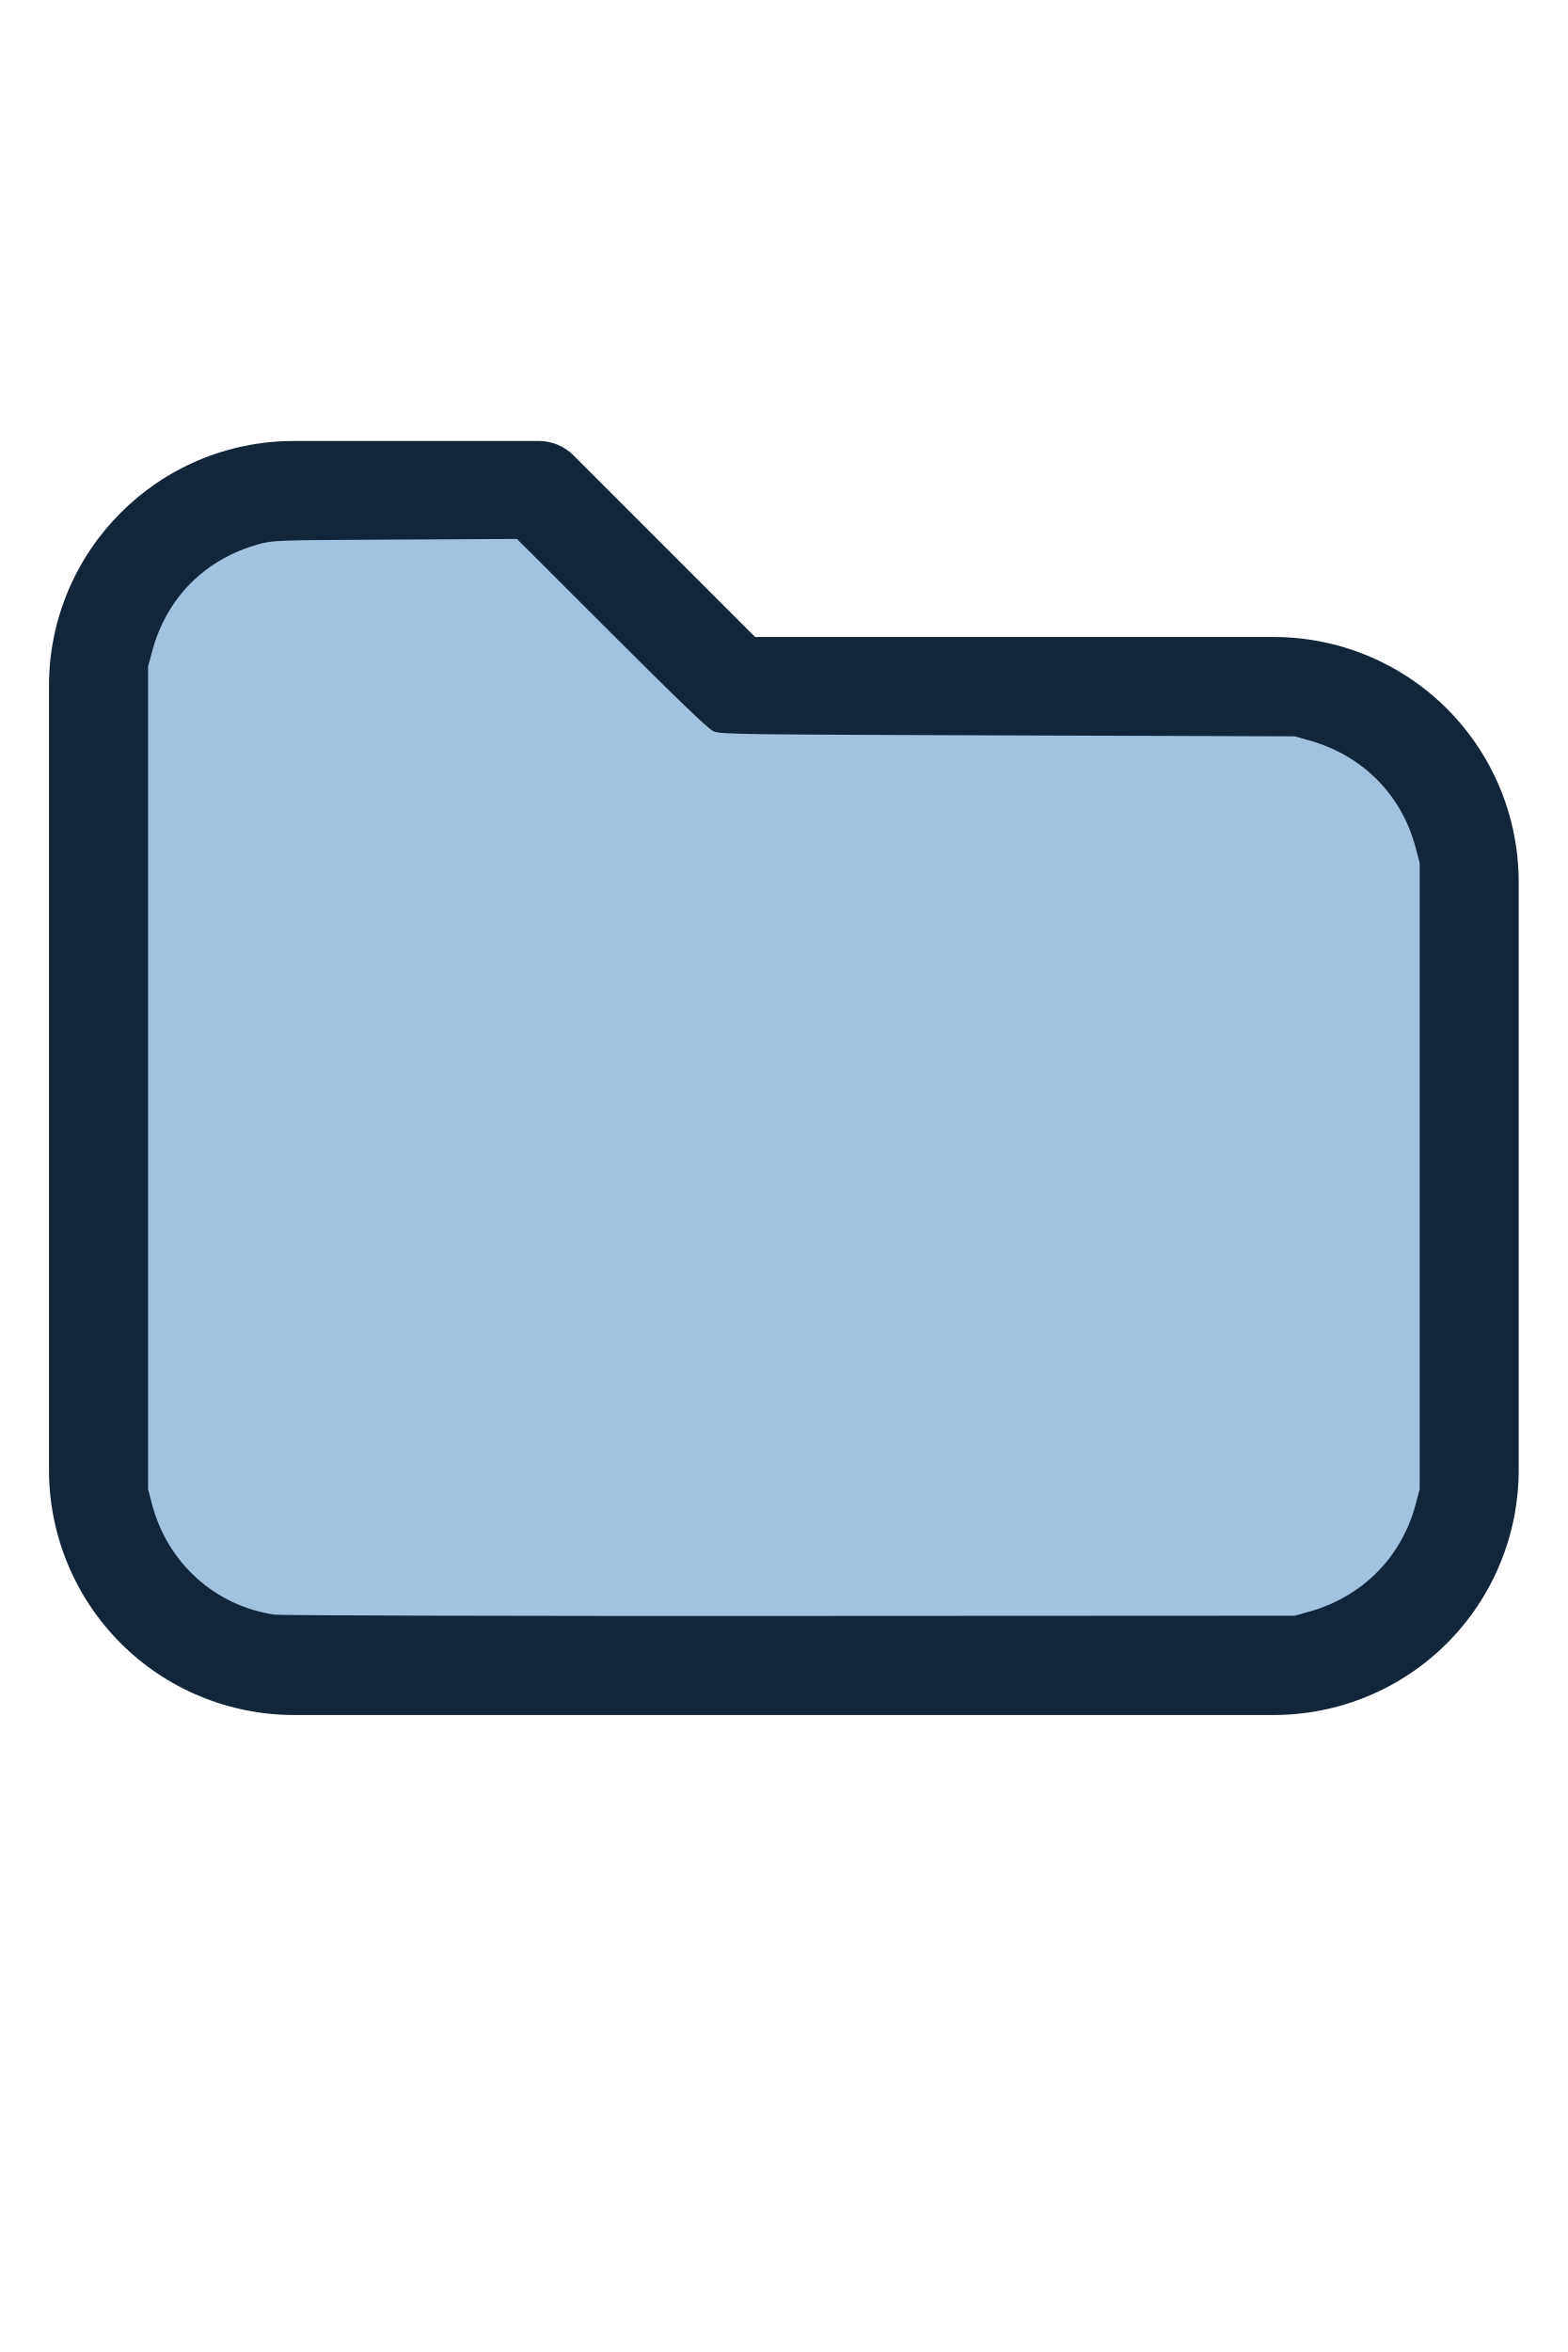
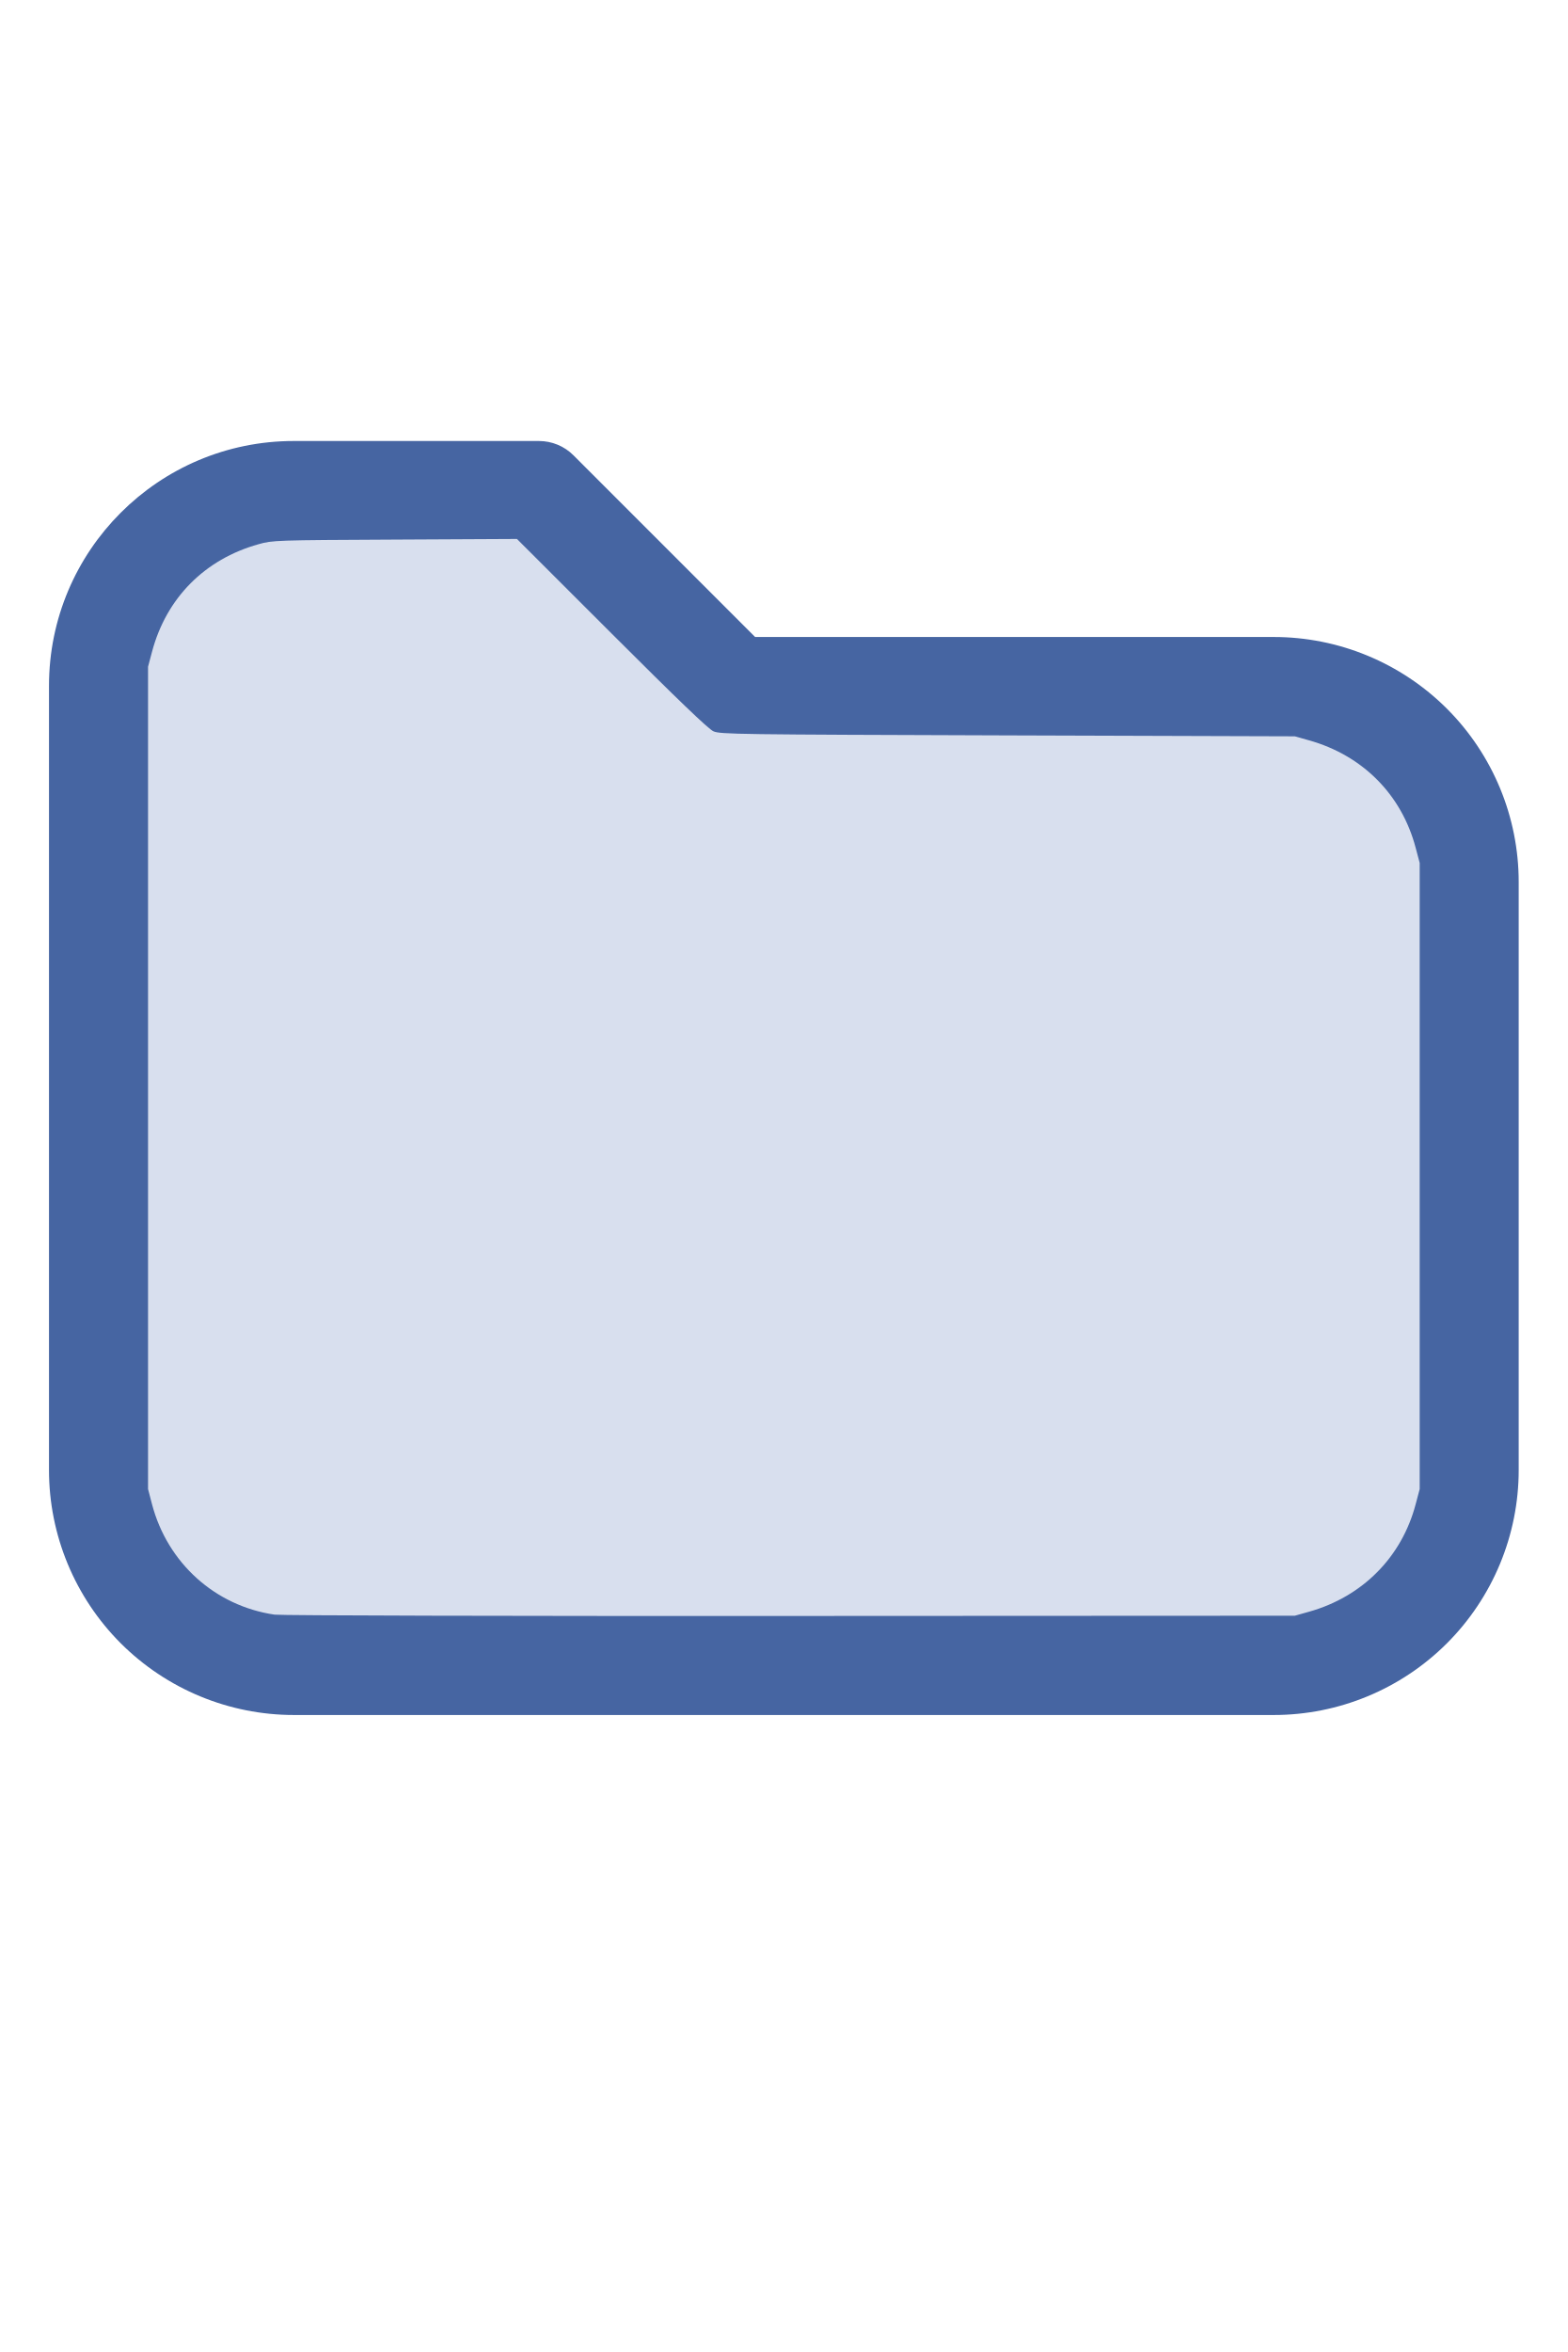
<svg xmlns="http://www.w3.org/2000/svg" version="1.1" width="16" height="24" viewBox="0 0 32 32" xml:space="preserve">
-   <g style="fill:#132639;">
+   <g style="fill:#4665A2;">
    <path d="M1,5.998l-0,16.002c-0,1.326 0.527,2.598 1.464,3.536c0.938,0.937 2.21,1.464 3.536,1.464c5.322,0 14.678,-0 20,0c1.326,0 2.598,-0.527 3.536,-1.464c0.937,-0.938 1.464,-2.21 1.464,-3.536c0,-3.486 0,-8.514 0,-12c0,-1.326 -0.527,-2.598 -1.464,-3.536c-0.938,-0.937 -2.21,-1.464 -3.536,-1.464c-0,0 -10.586,0 -10.586,0c0,-0 -3.707,-3.707 -3.707,-3.707c-0.187,-0.188 -0.442,-0.293 -0.707,-0.293l-5.002,0c-2.76,0 -4.998,2.238 -4.998,4.998Zm2,-0l-0,16.002c-0,0.796 0.316,1.559 0.879,2.121c0.562,0.563 1.325,0.879 2.121,0.879l20,0c0.796,0 1.559,-0.316 2.121,-0.879c0.563,-0.562 0.879,-1.325 0.879,-2.121c0,-3.486 0,-8.514 0,-12c0,-0.796 -0.316,-1.559 -0.879,-2.121c-0.562,-0.563 -1.325,-0.879 -2.121,-0.879c-7.738,0 -11,0 -11,0c-0.265,0 -0.52,-0.105 -0.707,-0.293c-0,0 -3.707,-3.707 -3.707,-3.707c-0,0 -4.588,0 -4.588,0c-1.656,0 -2.998,1.342 -2.998,2.998Z" />
  </g>
-   <g style="fill:#A2C2DF;stroke-width:0;">
+   <g style="fill:#D8DFEE;stroke-width:0;">
    <path d="M 5.606,24.952 C 4.392,24.775 3.42,23.9 3.103,22.699 L 3.022,22.389 V 13.998 5.606 L 3.104,5.298 C 3.396,4.203 4.18,3.412 5.279,3.106 5.565,3.026 5.615,3.024 8.061,3.012 l 2.491,-0.013 1.932,1.93 c 1.344,1.343 1.976,1.95 2.078,1.995 0.137,0.062 0.474,0.066 6.007,0.084 l 5.861,0.019 0.291,0.082 c 1.095,0.308 1.89,1.109 2.176,2.193 l 0.082,0.309 V 16 22.389 l -0.082,0.309 c -0.284,1.079 -1.086,1.888 -2.176,2.194 l -0.291,0.082 -10.303,0.005 c -5.7,0.003 -10.4,-0.009 -10.521,-0.027 z" />
  </g>
</svg>
